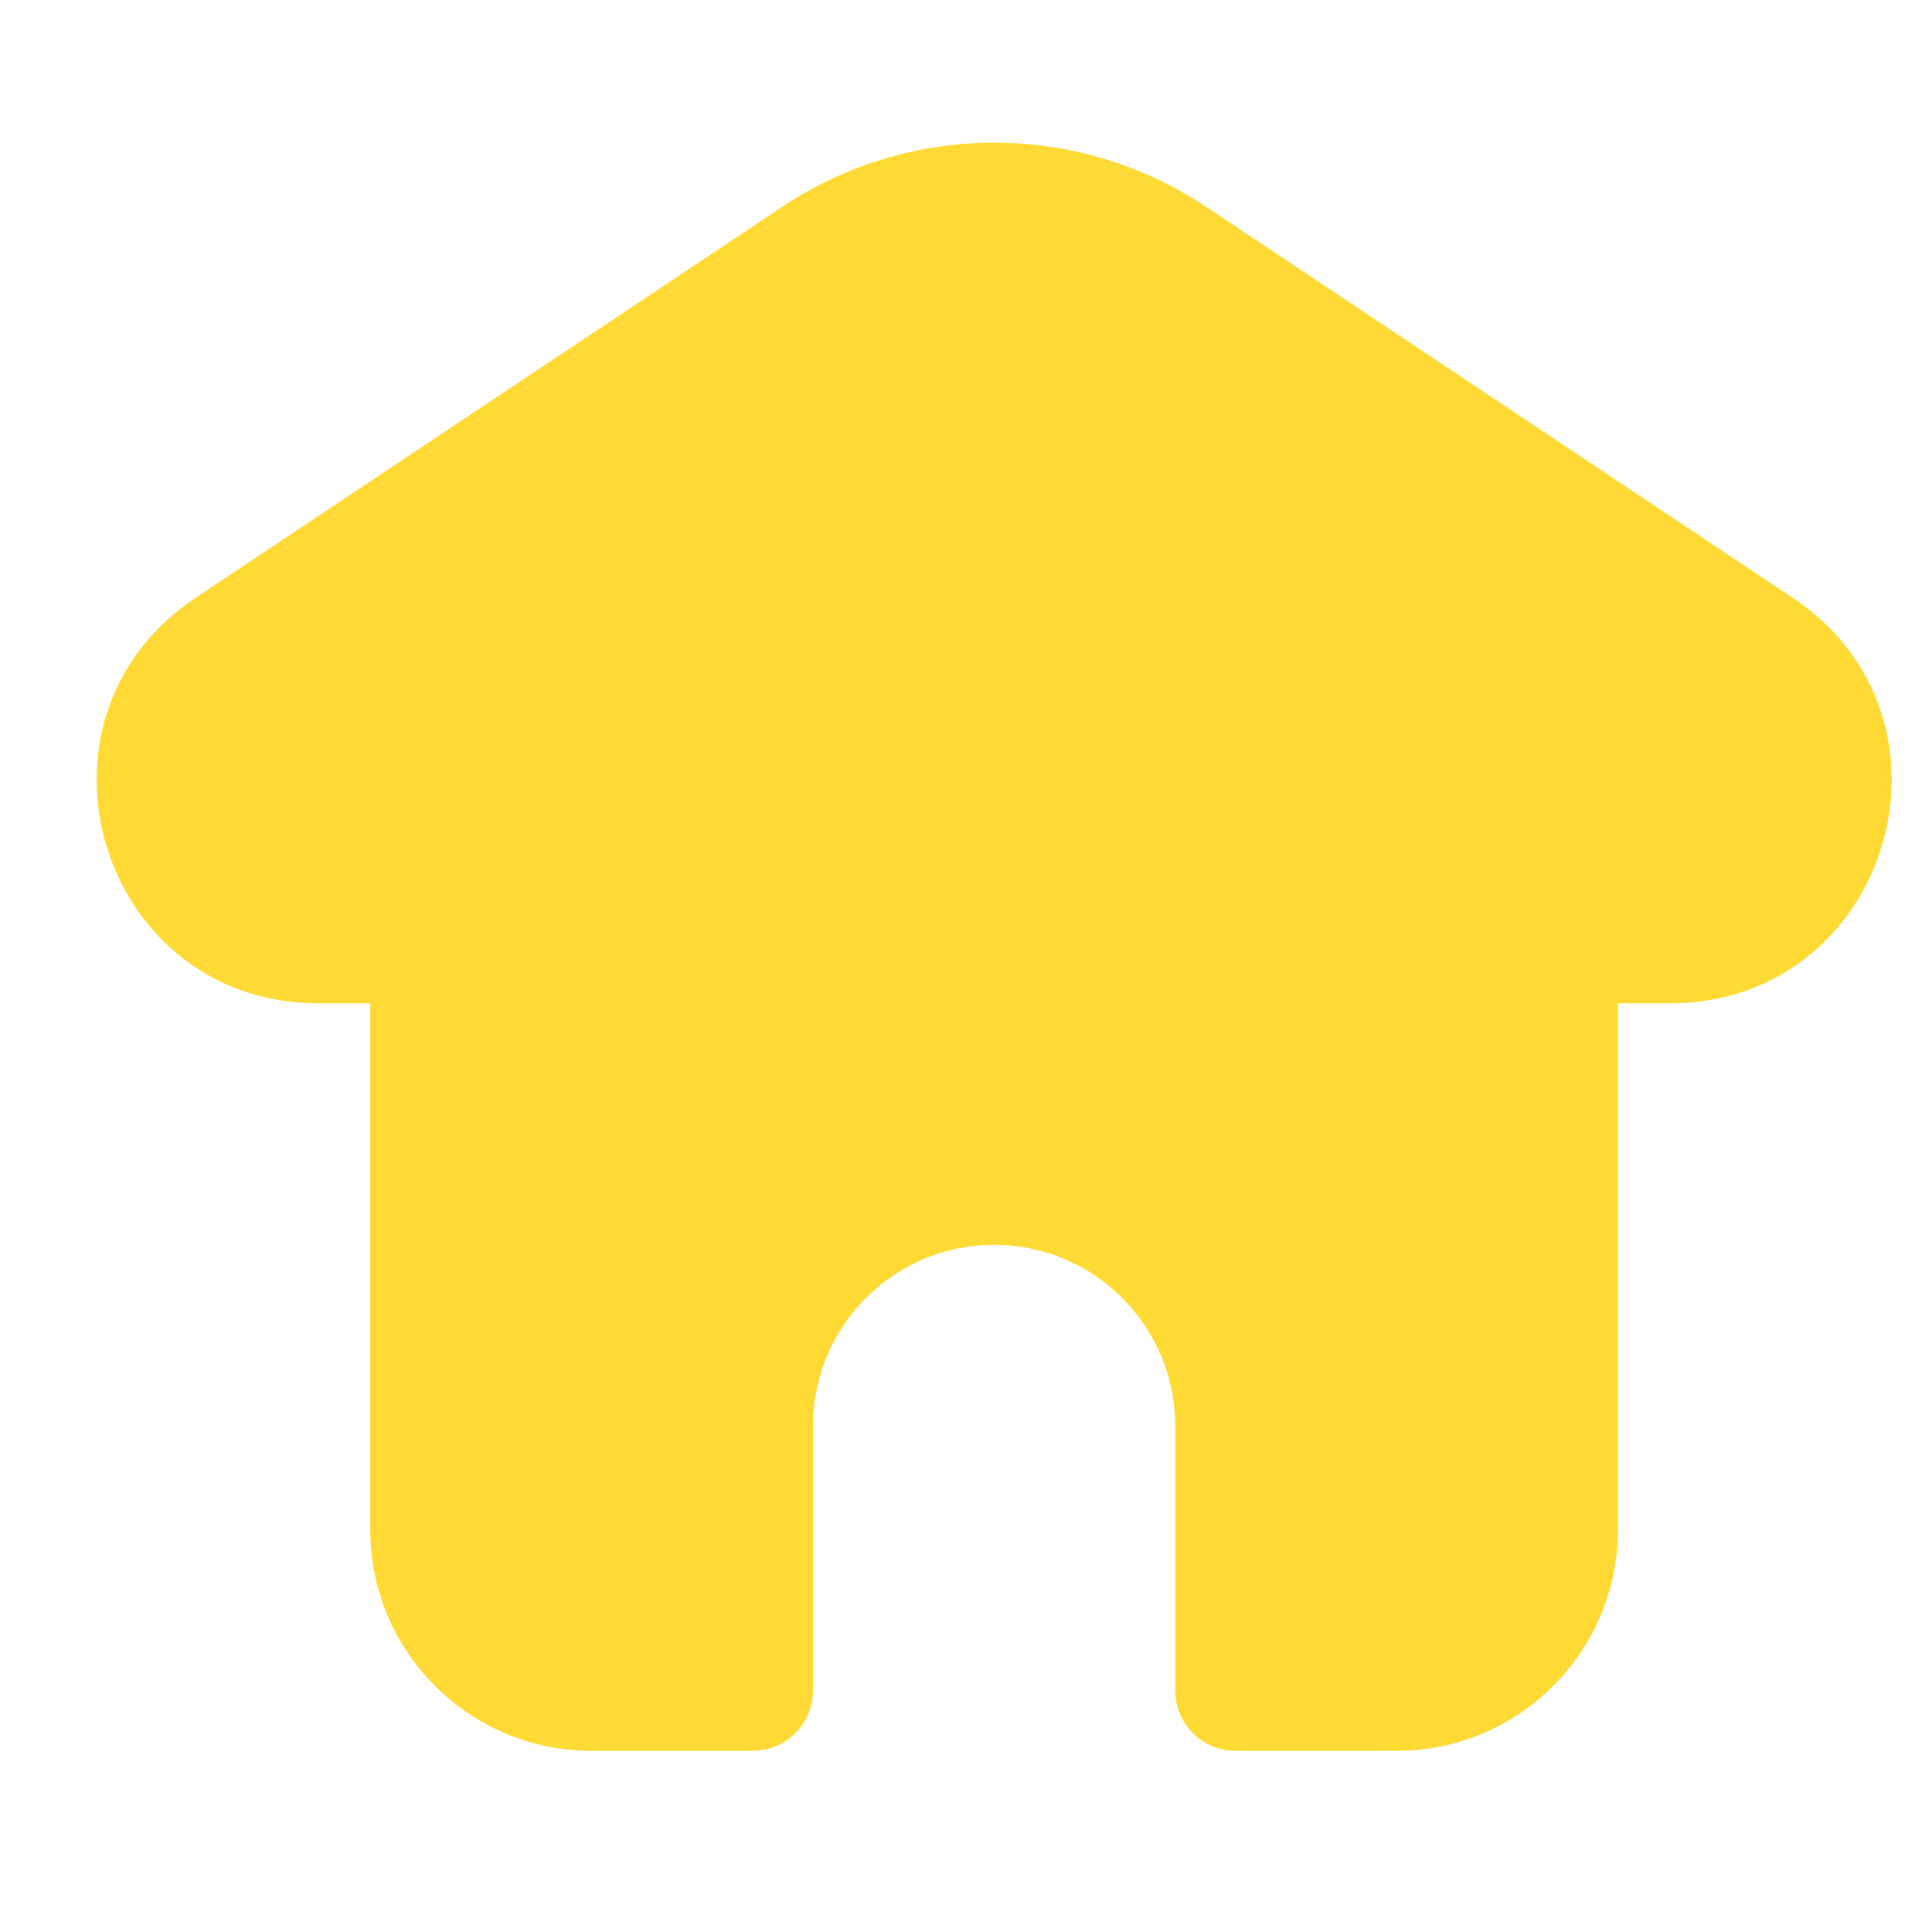
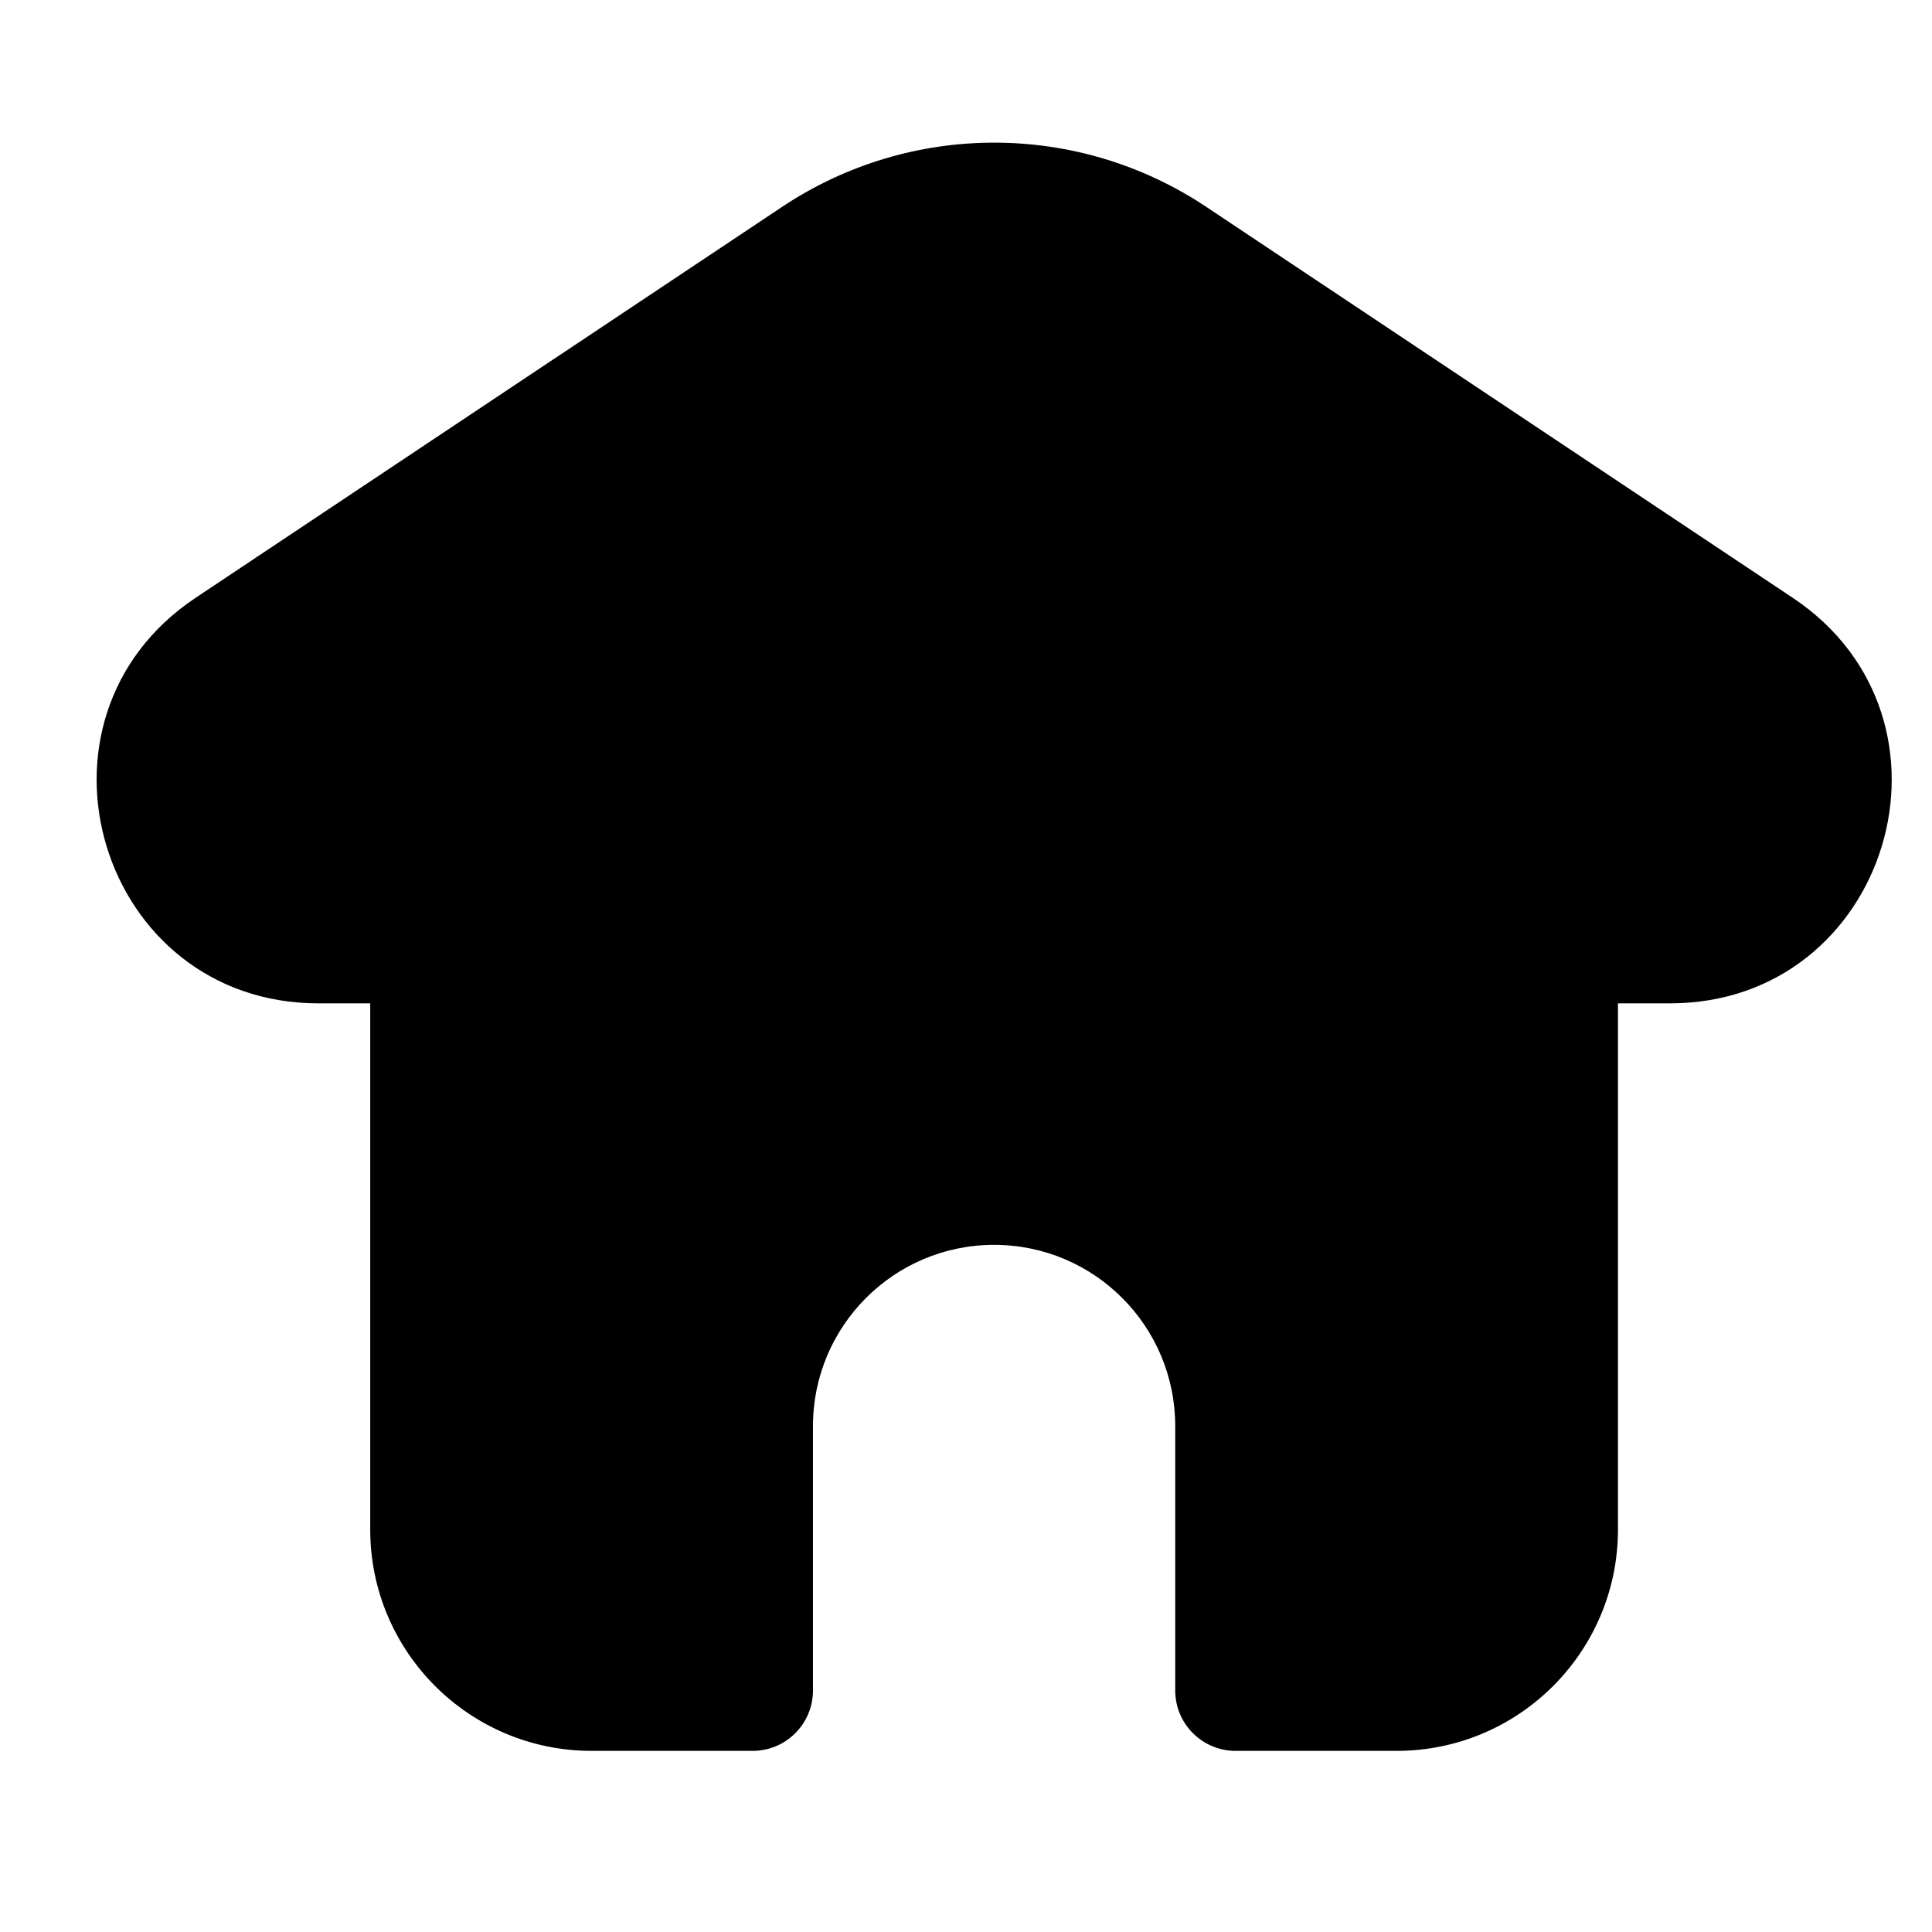
<svg xmlns="http://www.w3.org/2000/svg" width="24" height="24" viewBox="0 0 24 24" fill="none">
-   <path d="M10.131 3.194C11.475 2.298 13.225 2.298 14.569 3.194L21.854 8.05C23.5 9.148 22.723 11.714 20.745 11.714H19.349V19C19.349 20.104 18.454 21 17.349 21H15.349V17.714C15.349 16.058 14.006 14.714 12.349 14.714C10.693 14.714 9.349 16.058 9.349 17.714V21H7.349C6.245 21 5.349 20.104 5.349 19V11.714H3.956C1.977 11.714 1.2 9.148 2.846 8.05L10.131 3.194Z" fill="#FFDA35" />
-   <path d="M10.131 3.194L9.715 2.57L9.715 2.57L10.131 3.194ZM14.569 3.194L14.153 3.818L14.153 3.818L14.569 3.194ZM21.854 8.05L22.27 7.426L22.27 7.426L21.854 8.05ZM20.745 11.714V12.464H20.745L20.745 11.714ZM19.349 11.714V10.964C18.935 10.964 18.599 11.3 18.599 11.714H19.349ZM17.349 21V21.75H17.349L17.349 21ZM15.349 21H14.599C14.599 21.414 14.935 21.75 15.349 21.75V21ZM15.349 17.714H16.099V17.714L15.349 17.714ZM12.349 14.714V13.964H12.349L12.349 14.714ZM9.349 17.714L8.599 17.714V17.714H9.349ZM9.349 21V21.75C9.763 21.75 10.099 21.414 10.099 21H9.349ZM7.349 21L7.349 21.75H7.349V21ZM5.349 11.714H6.099C6.099 11.3 5.763 10.964 5.349 10.964V11.714ZM2.846 8.05L2.43 7.426L2.43 7.426L2.846 8.05ZM10.131 3.194L10.547 3.818C11.639 3.09 13.061 3.09 14.153 3.818L14.569 3.194L14.985 2.57C13.389 1.506 11.311 1.506 9.715 2.57L10.131 3.194ZM14.569 3.194L14.153 3.818L21.438 8.674L21.854 8.05L22.27 7.426L14.985 2.57L14.569 3.194ZM21.854 8.05L21.438 8.674C22.467 9.36 21.982 10.964 20.745 10.964L20.745 11.714L20.745 12.464C23.465 12.464 24.534 8.936 22.27 7.426L21.854 8.05ZM20.745 11.714V10.964H19.349V11.714V12.464H20.745V11.714ZM19.349 11.714H18.599V19H19.349H20.099V11.714H19.349ZM19.349 19H18.599C18.599 19.69 18.04 20.25 17.349 20.25L17.349 21L17.349 21.75C18.868 21.75 20.099 20.518 20.099 19H19.349ZM17.349 21V20.25H15.349V21V21.75H17.349V21ZM15.349 21H16.099V17.714H15.349H14.599V21H15.349ZM15.349 17.714L16.099 17.714C16.099 15.643 14.42 13.964 12.349 13.964V14.714V15.464C13.592 15.464 14.599 16.472 14.599 17.715L15.349 17.714ZM12.349 14.714L12.349 13.964C10.278 13.964 8.599 15.643 8.599 17.714L9.349 17.714L10.099 17.715C10.099 16.472 11.107 15.464 12.349 15.464L12.349 14.714ZM9.349 17.714H8.599V21H9.349H10.099V17.714H9.349ZM9.349 21V20.25H7.349V21V21.75H9.349V21ZM7.349 21L7.349 20.25C6.659 20.25 6.099 19.69 6.099 19H5.349H4.599C4.599 20.518 5.831 21.75 7.349 21.75L7.349 21ZM5.349 19H6.099V11.714H5.349H4.599V19H5.349ZM5.349 11.714V10.964H3.956V11.714V12.464H5.349V11.714ZM3.956 11.714V10.964C2.719 10.964 2.233 9.36 3.262 8.674L2.846 8.05L2.43 7.426C0.166 8.936 1.235 12.464 3.956 12.464V11.714ZM2.846 8.05L3.262 8.674L10.547 3.818L10.131 3.194L9.715 2.57L2.43 7.426L2.846 8.05Z" fill="#FFDA35" />
+   <path d="M10.131 3.194C11.475 2.298 13.225 2.298 14.569 3.194L21.854 8.05C23.5 9.148 22.723 11.714 20.745 11.714H19.349V19C19.349 20.104 18.454 21 17.349 21H15.349V17.714C15.349 16.058 14.006 14.714 12.349 14.714C10.693 14.714 9.349 16.058 9.349 17.714V21H7.349C6.245 21 5.349 20.104 5.349 19V11.714H3.956C1.977 11.714 1.2 9.148 2.846 8.05L10.131 3.194Z" fill="#000000" />
+   <path d="M10.131 3.194L9.715 2.57L9.715 2.57L10.131 3.194ZM14.569 3.194L14.153 3.818L14.153 3.818L14.569 3.194ZM21.854 8.05L22.27 7.426L22.27 7.426L21.854 8.05ZM20.745 11.714V12.464H20.745L20.745 11.714ZM19.349 11.714V10.964C18.935 10.964 18.599 11.3 18.599 11.714H19.349ZM17.349 21V21.75H17.349L17.349 21ZM15.349 21H14.599C14.599 21.414 14.935 21.75 15.349 21.75V21ZM15.349 17.714H16.099V17.714L15.349 17.714ZM12.349 14.714V13.964H12.349L12.349 14.714ZM9.349 17.714L8.599 17.714V17.714H9.349ZM9.349 21V21.75C9.763 21.75 10.099 21.414 10.099 21H9.349ZM7.349 21L7.349 21.75H7.349V21ZM5.349 11.714H6.099C6.099 11.3 5.763 10.964 5.349 10.964V11.714ZM2.846 8.05L2.43 7.426L2.43 7.426L2.846 8.05ZM10.131 3.194L10.547 3.818C11.639 3.09 13.061 3.09 14.153 3.818L14.569 3.194L14.985 2.57C13.389 1.506 11.311 1.506 9.715 2.57L10.131 3.194ZM14.569 3.194L14.153 3.818L21.438 8.674L21.854 8.05L22.27 7.426L14.985 2.57L14.569 3.194ZM21.854 8.05L21.438 8.674C22.467 9.36 21.982 10.964 20.745 10.964L20.745 11.714L20.745 12.464C23.465 12.464 24.534 8.936 22.27 7.426L21.854 8.05ZM20.745 11.714V10.964H19.349V11.714V12.464H20.745V11.714ZM19.349 11.714H18.599V19H19.349H20.099V11.714H19.349ZM19.349 19H18.599C18.599 19.69 18.04 20.25 17.349 20.25L17.349 21L17.349 21.75C18.868 21.75 20.099 20.518 20.099 19H19.349ZM17.349 21V20.25H15.349V21V21.75H17.349V21ZM15.349 21H16.099V17.714H15.349H14.599V21H15.349ZM15.349 17.714L16.099 17.714C16.099 15.643 14.42 13.964 12.349 13.964V14.714V15.464C13.592 15.464 14.599 16.472 14.599 17.715L15.349 17.714ZM12.349 14.714L12.349 13.964C10.278 13.964 8.599 15.643 8.599 17.714L9.349 17.714L10.099 17.715C10.099 16.472 11.107 15.464 12.349 15.464L12.349 14.714ZM9.349 17.714H8.599V21H9.349H10.099V17.714H9.349ZM9.349 21V20.25H7.349V21V21.75H9.349V21ZM7.349 21L7.349 20.25C6.659 20.25 6.099 19.69 6.099 19H5.349H4.599C4.599 20.518 5.831 21.75 7.349 21.75L7.349 21ZM5.349 19H6.099V11.714H5.349H4.599V19H5.349ZM5.349 11.714V10.964H3.956V11.714V12.464H5.349V11.714ZM3.956 11.714V10.964C2.719 10.964 2.233 9.36 3.262 8.674L2.846 8.05L2.43 7.426C0.166 8.936 1.235 12.464 3.956 12.464V11.714ZM2.846 8.05L3.262 8.674L10.547 3.818L10.131 3.194L9.715 2.57L2.43 7.426L2.846 8.05Z" fill="#000000" />
</svg>
